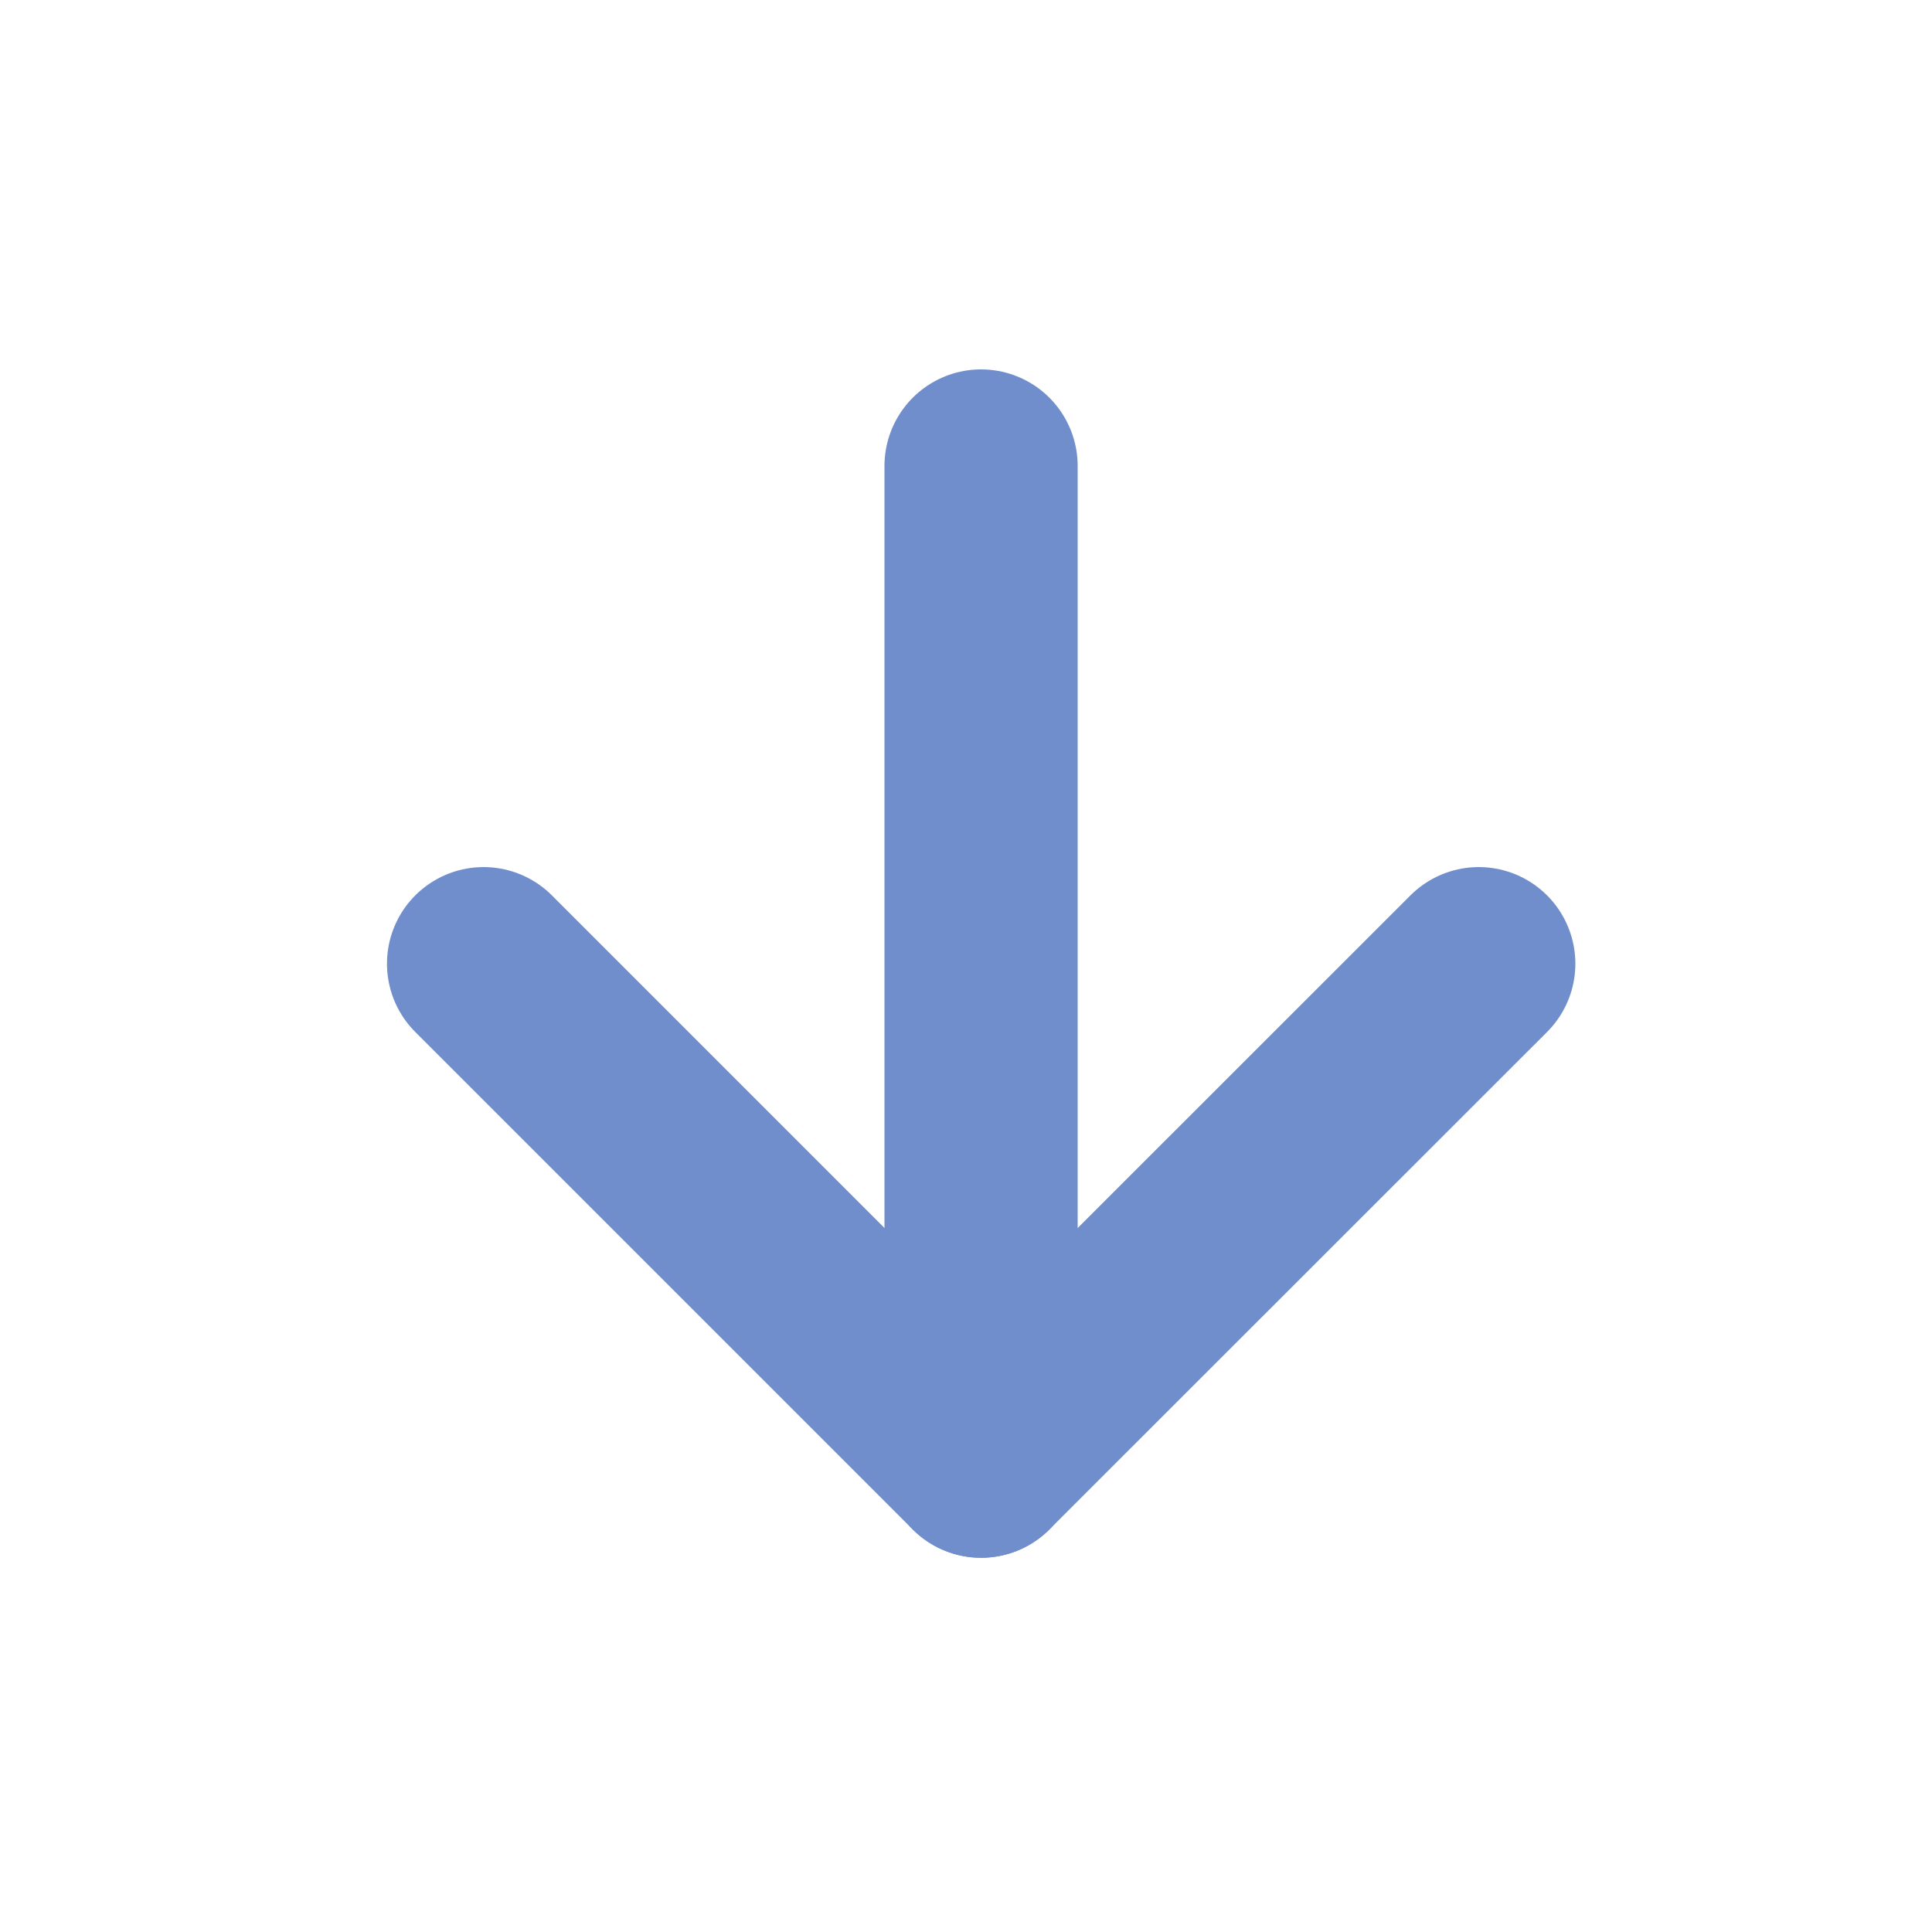
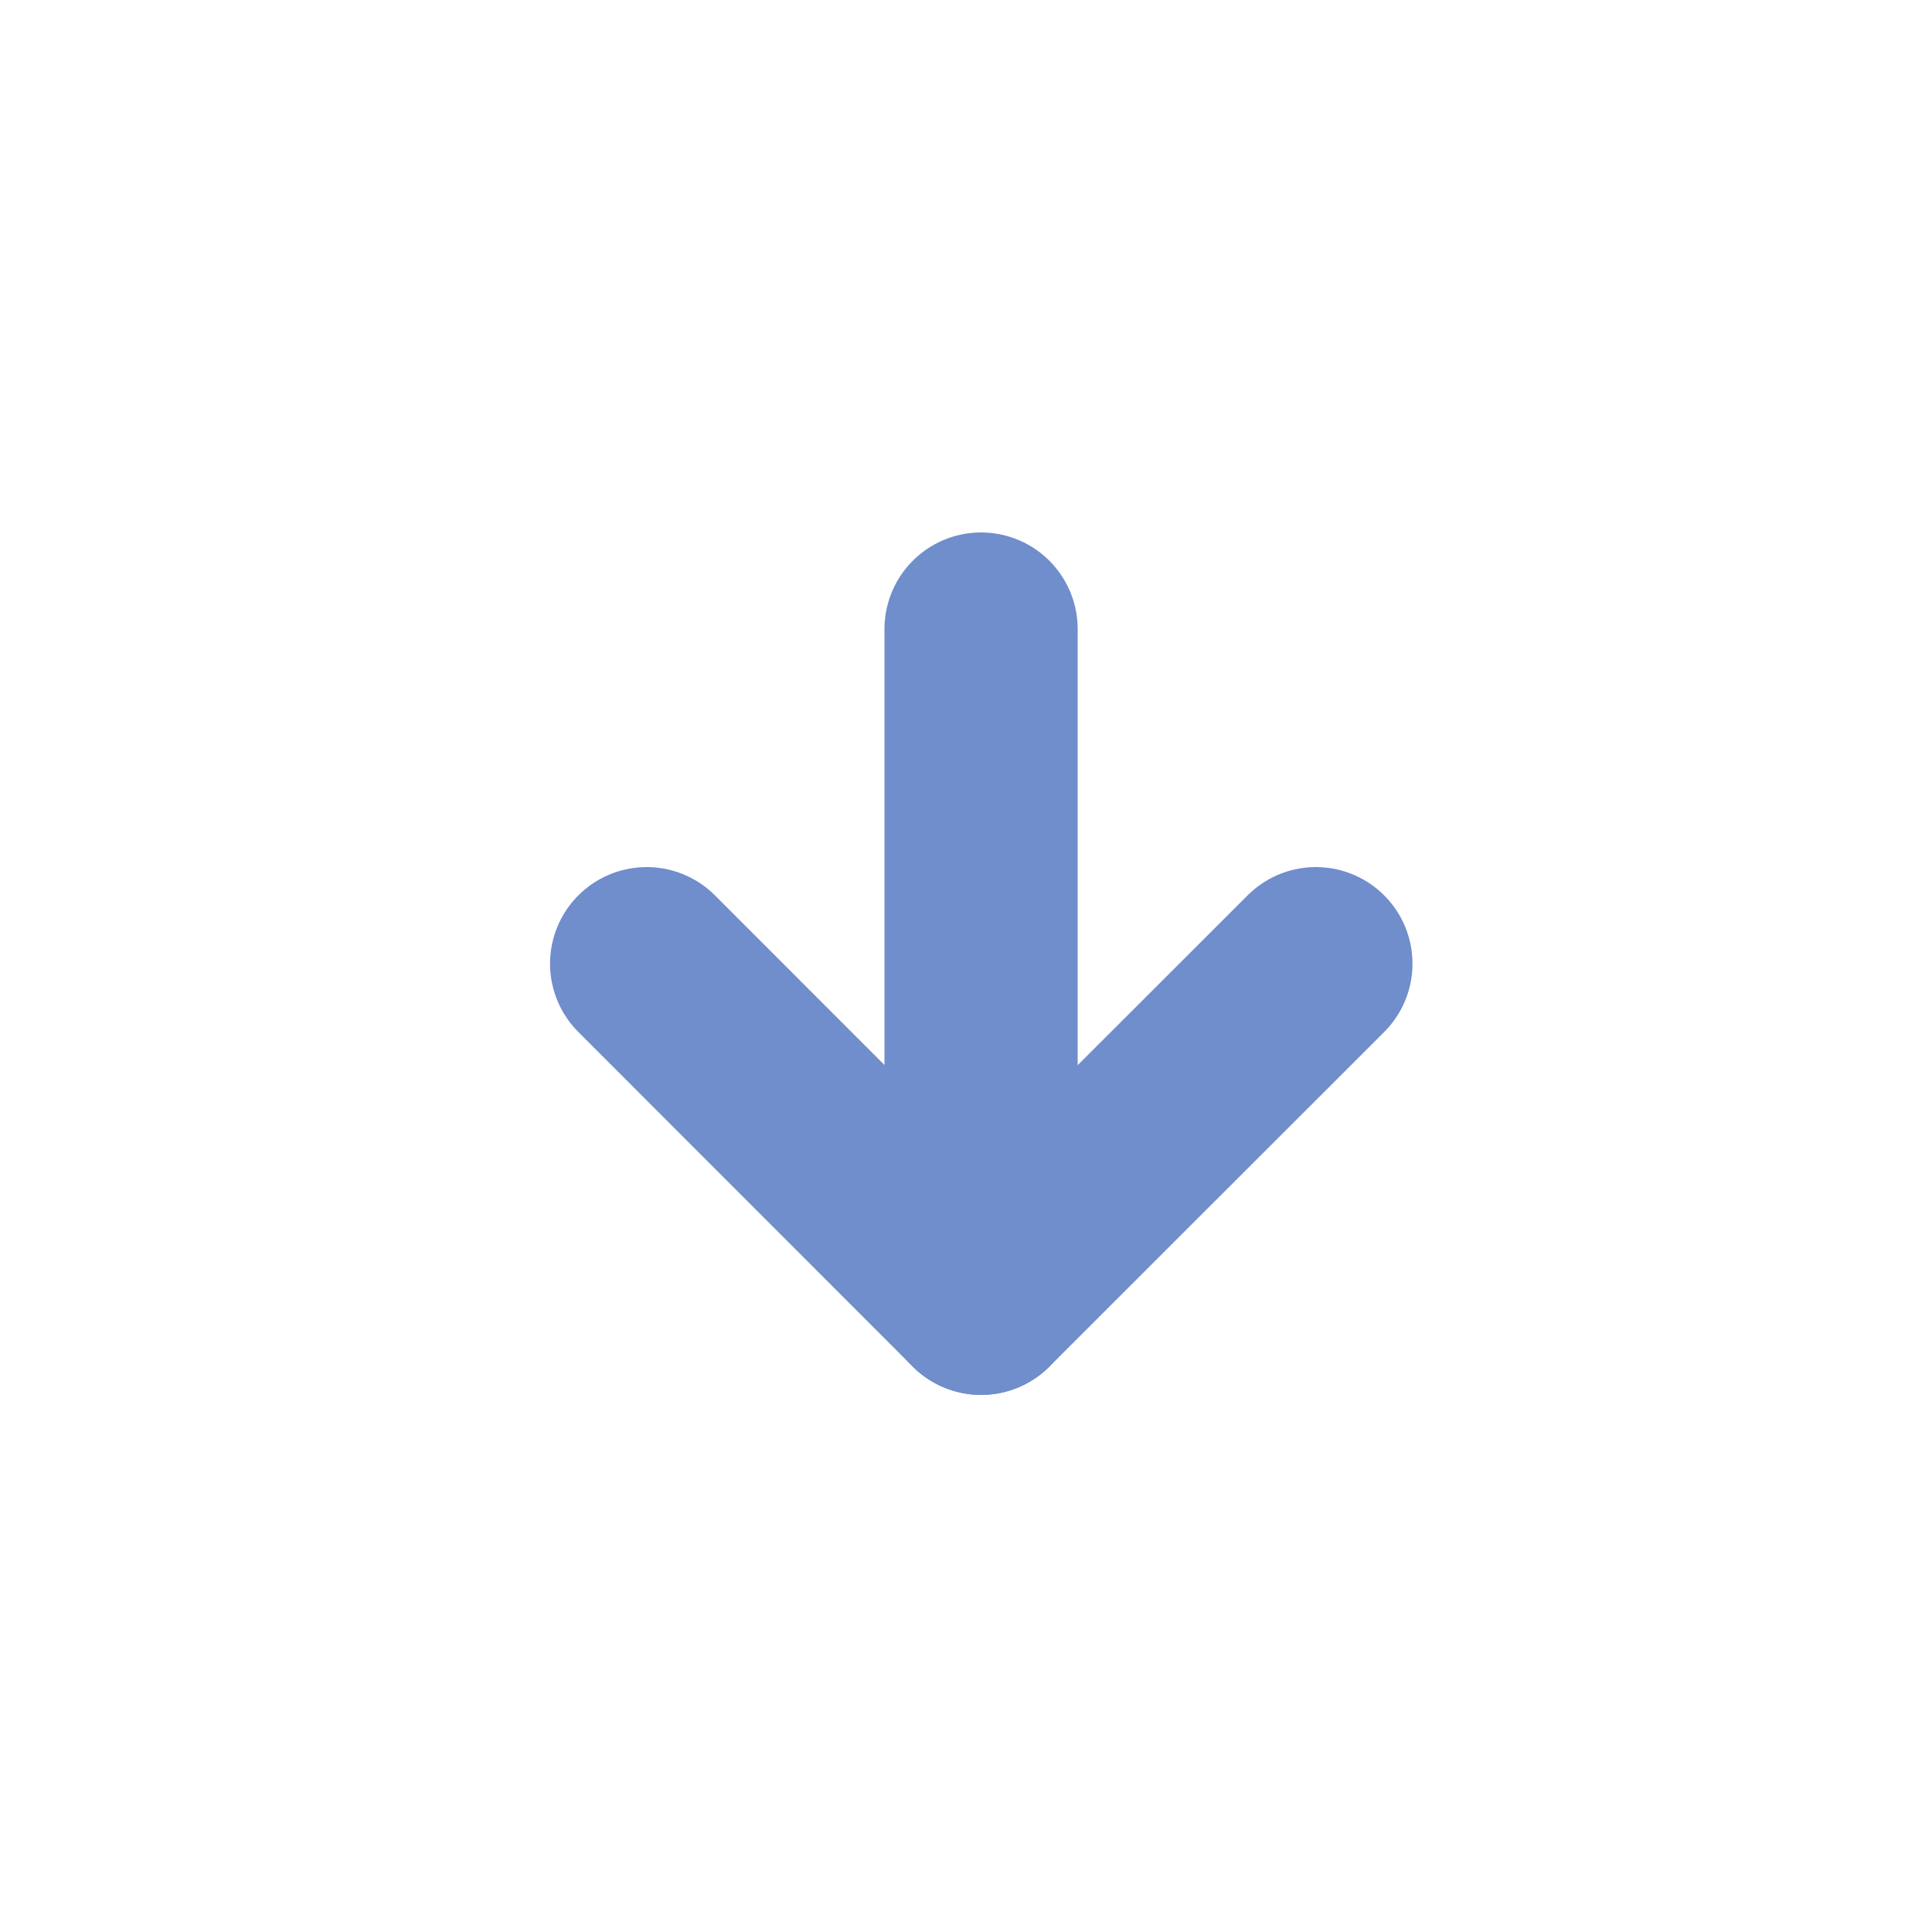
<svg xmlns="http://www.w3.org/2000/svg" width="100" height="100" viewBox="0 0 100 100">
  <g id="accent">
    <g>
-       <polyline points="76.54 49.88 50.78 75.63 25.03 49.88" fill="none" stroke="#708dcc" stroke-linecap="round" stroke-linejoin="round" stroke-width="10" />
-       <line x1="50.78" y1="24.12" x2="50.78" y2="75.63" fill="none" stroke="#708dcc" stroke-linecap="round" stroke-linejoin="round" stroke-width="10" />
+       <polyline points="68.11 49.88 50.78 67.2 33.47 49.88" fill="none" stroke="#708dcc" stroke-linecap="round" stroke-linejoin="round" stroke-width="10" />
+       <line x1="50.78" y1="32.56" x2="50.78" y2="67.2" fill="none" stroke="#708dcc" stroke-linecap="round" stroke-linejoin="round" stroke-width="10" />
    </g>
  </g>
</svg>
